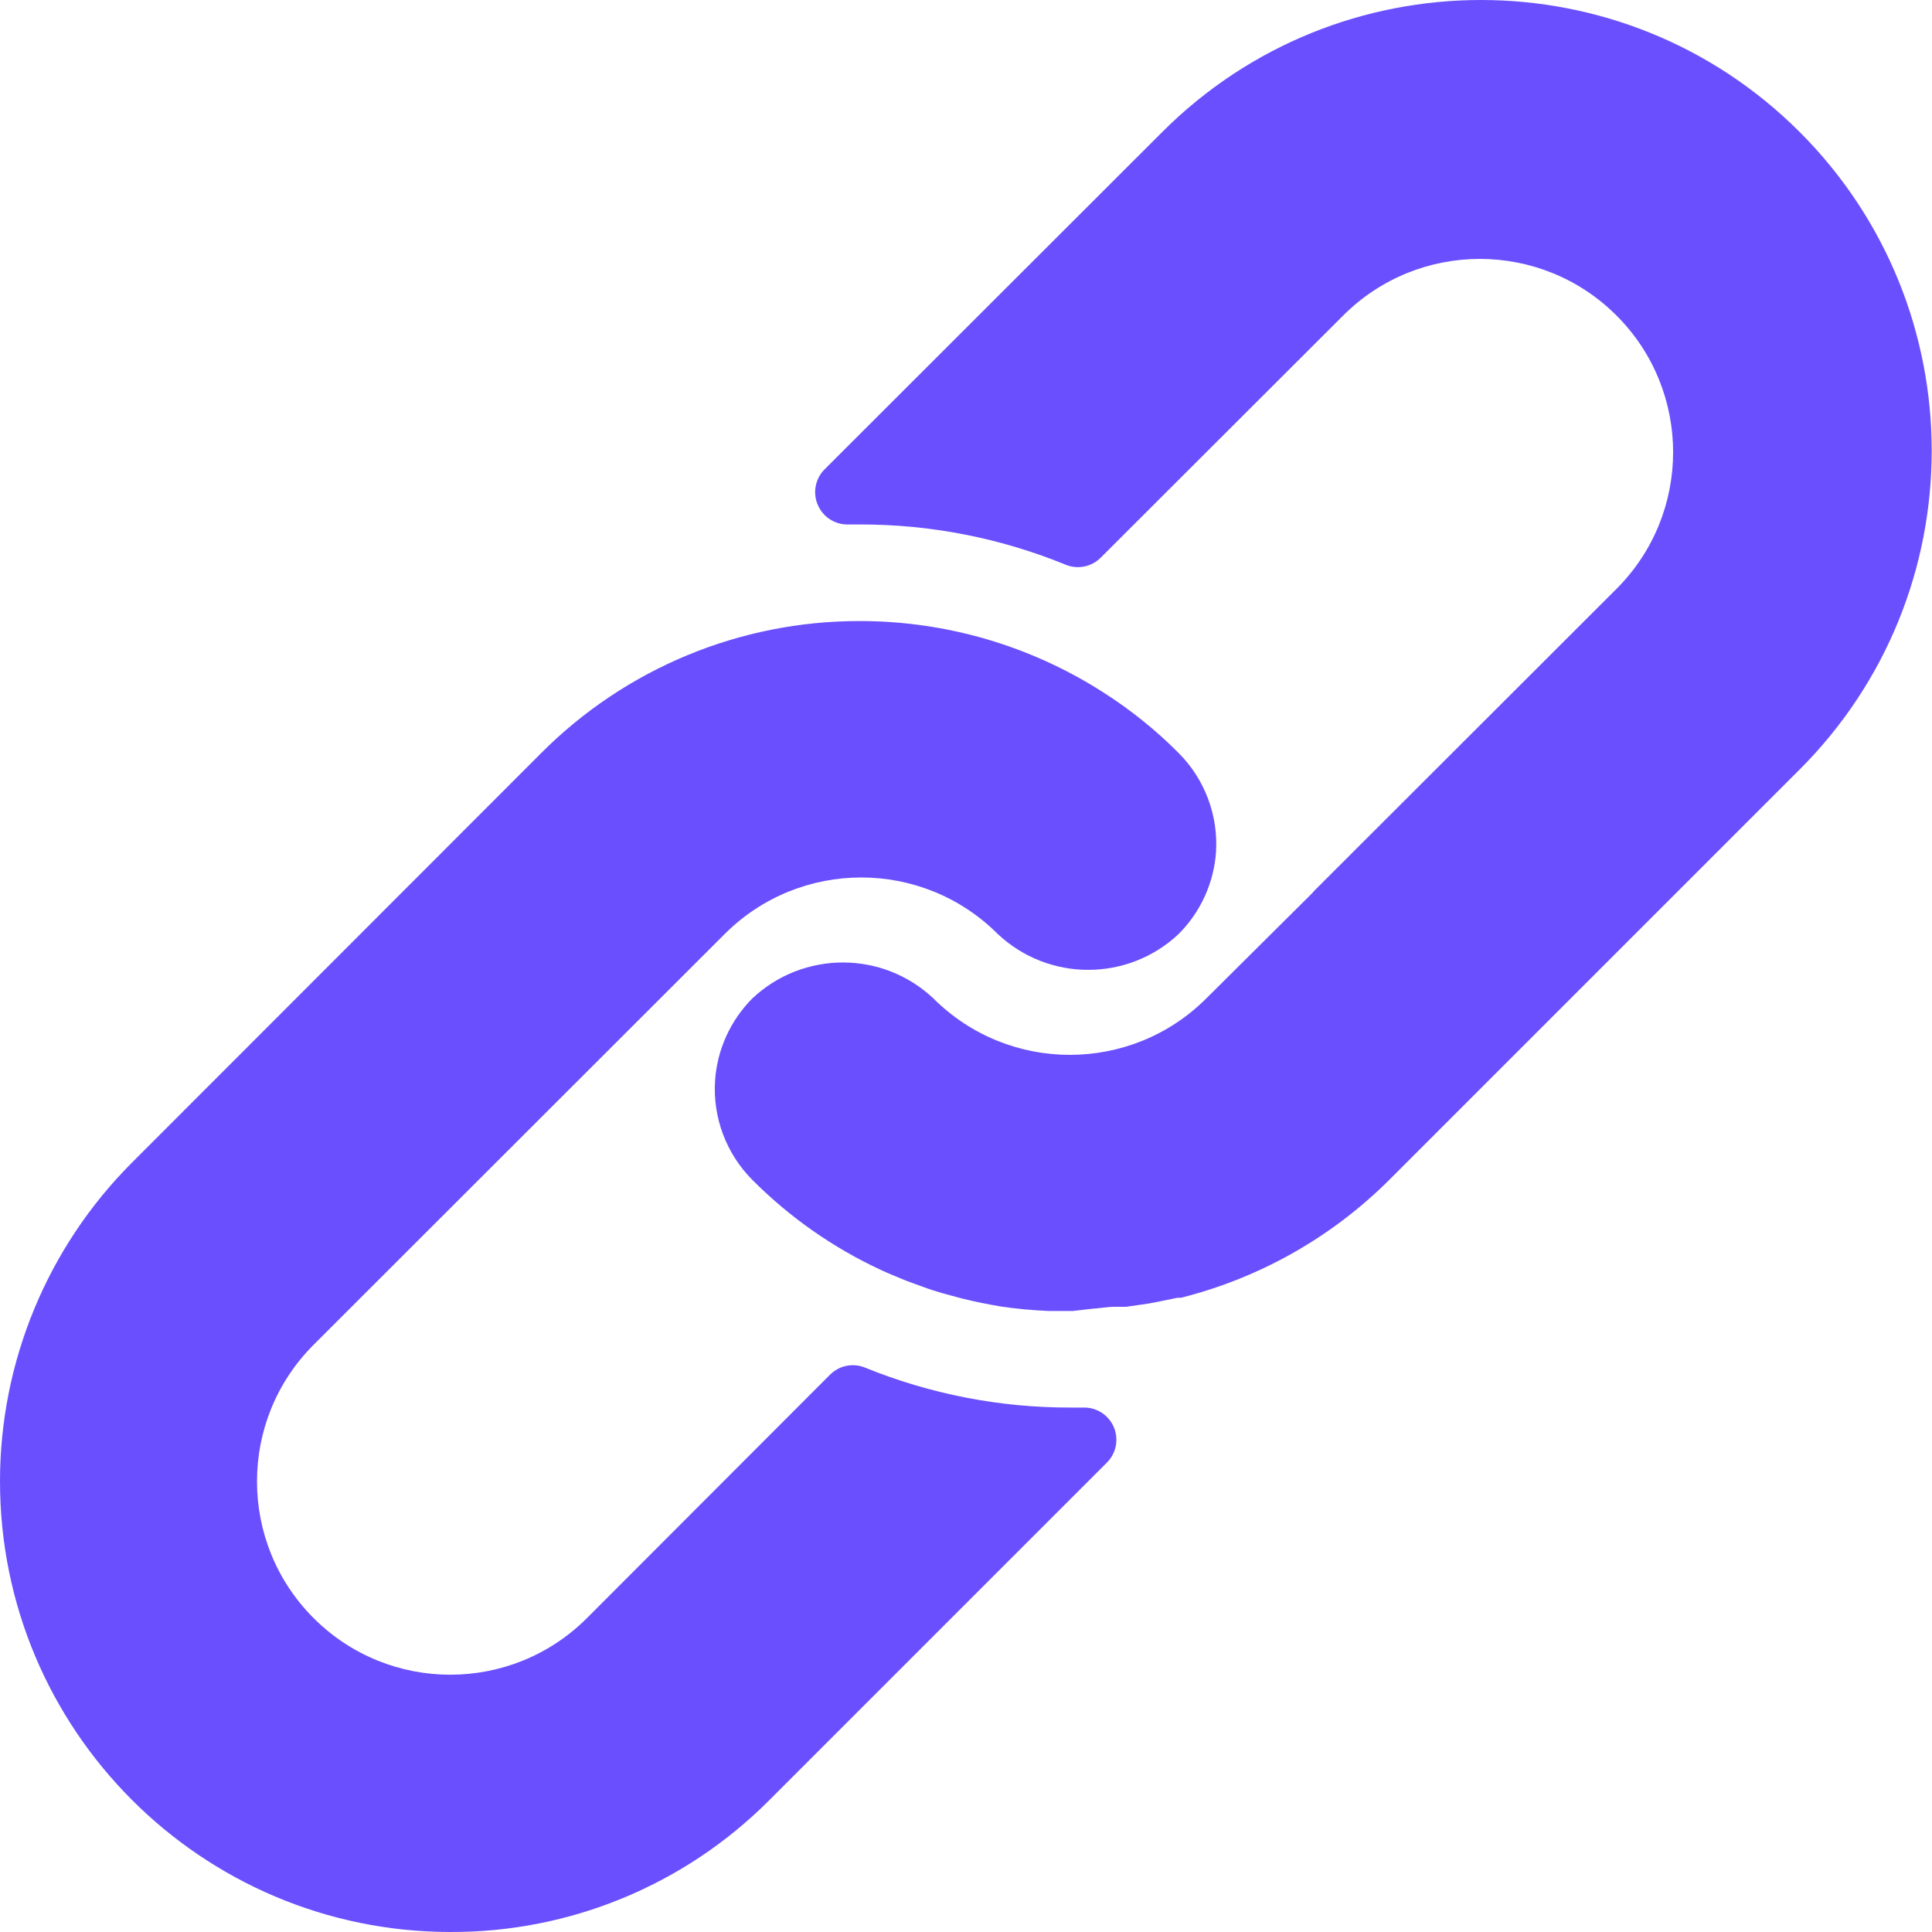
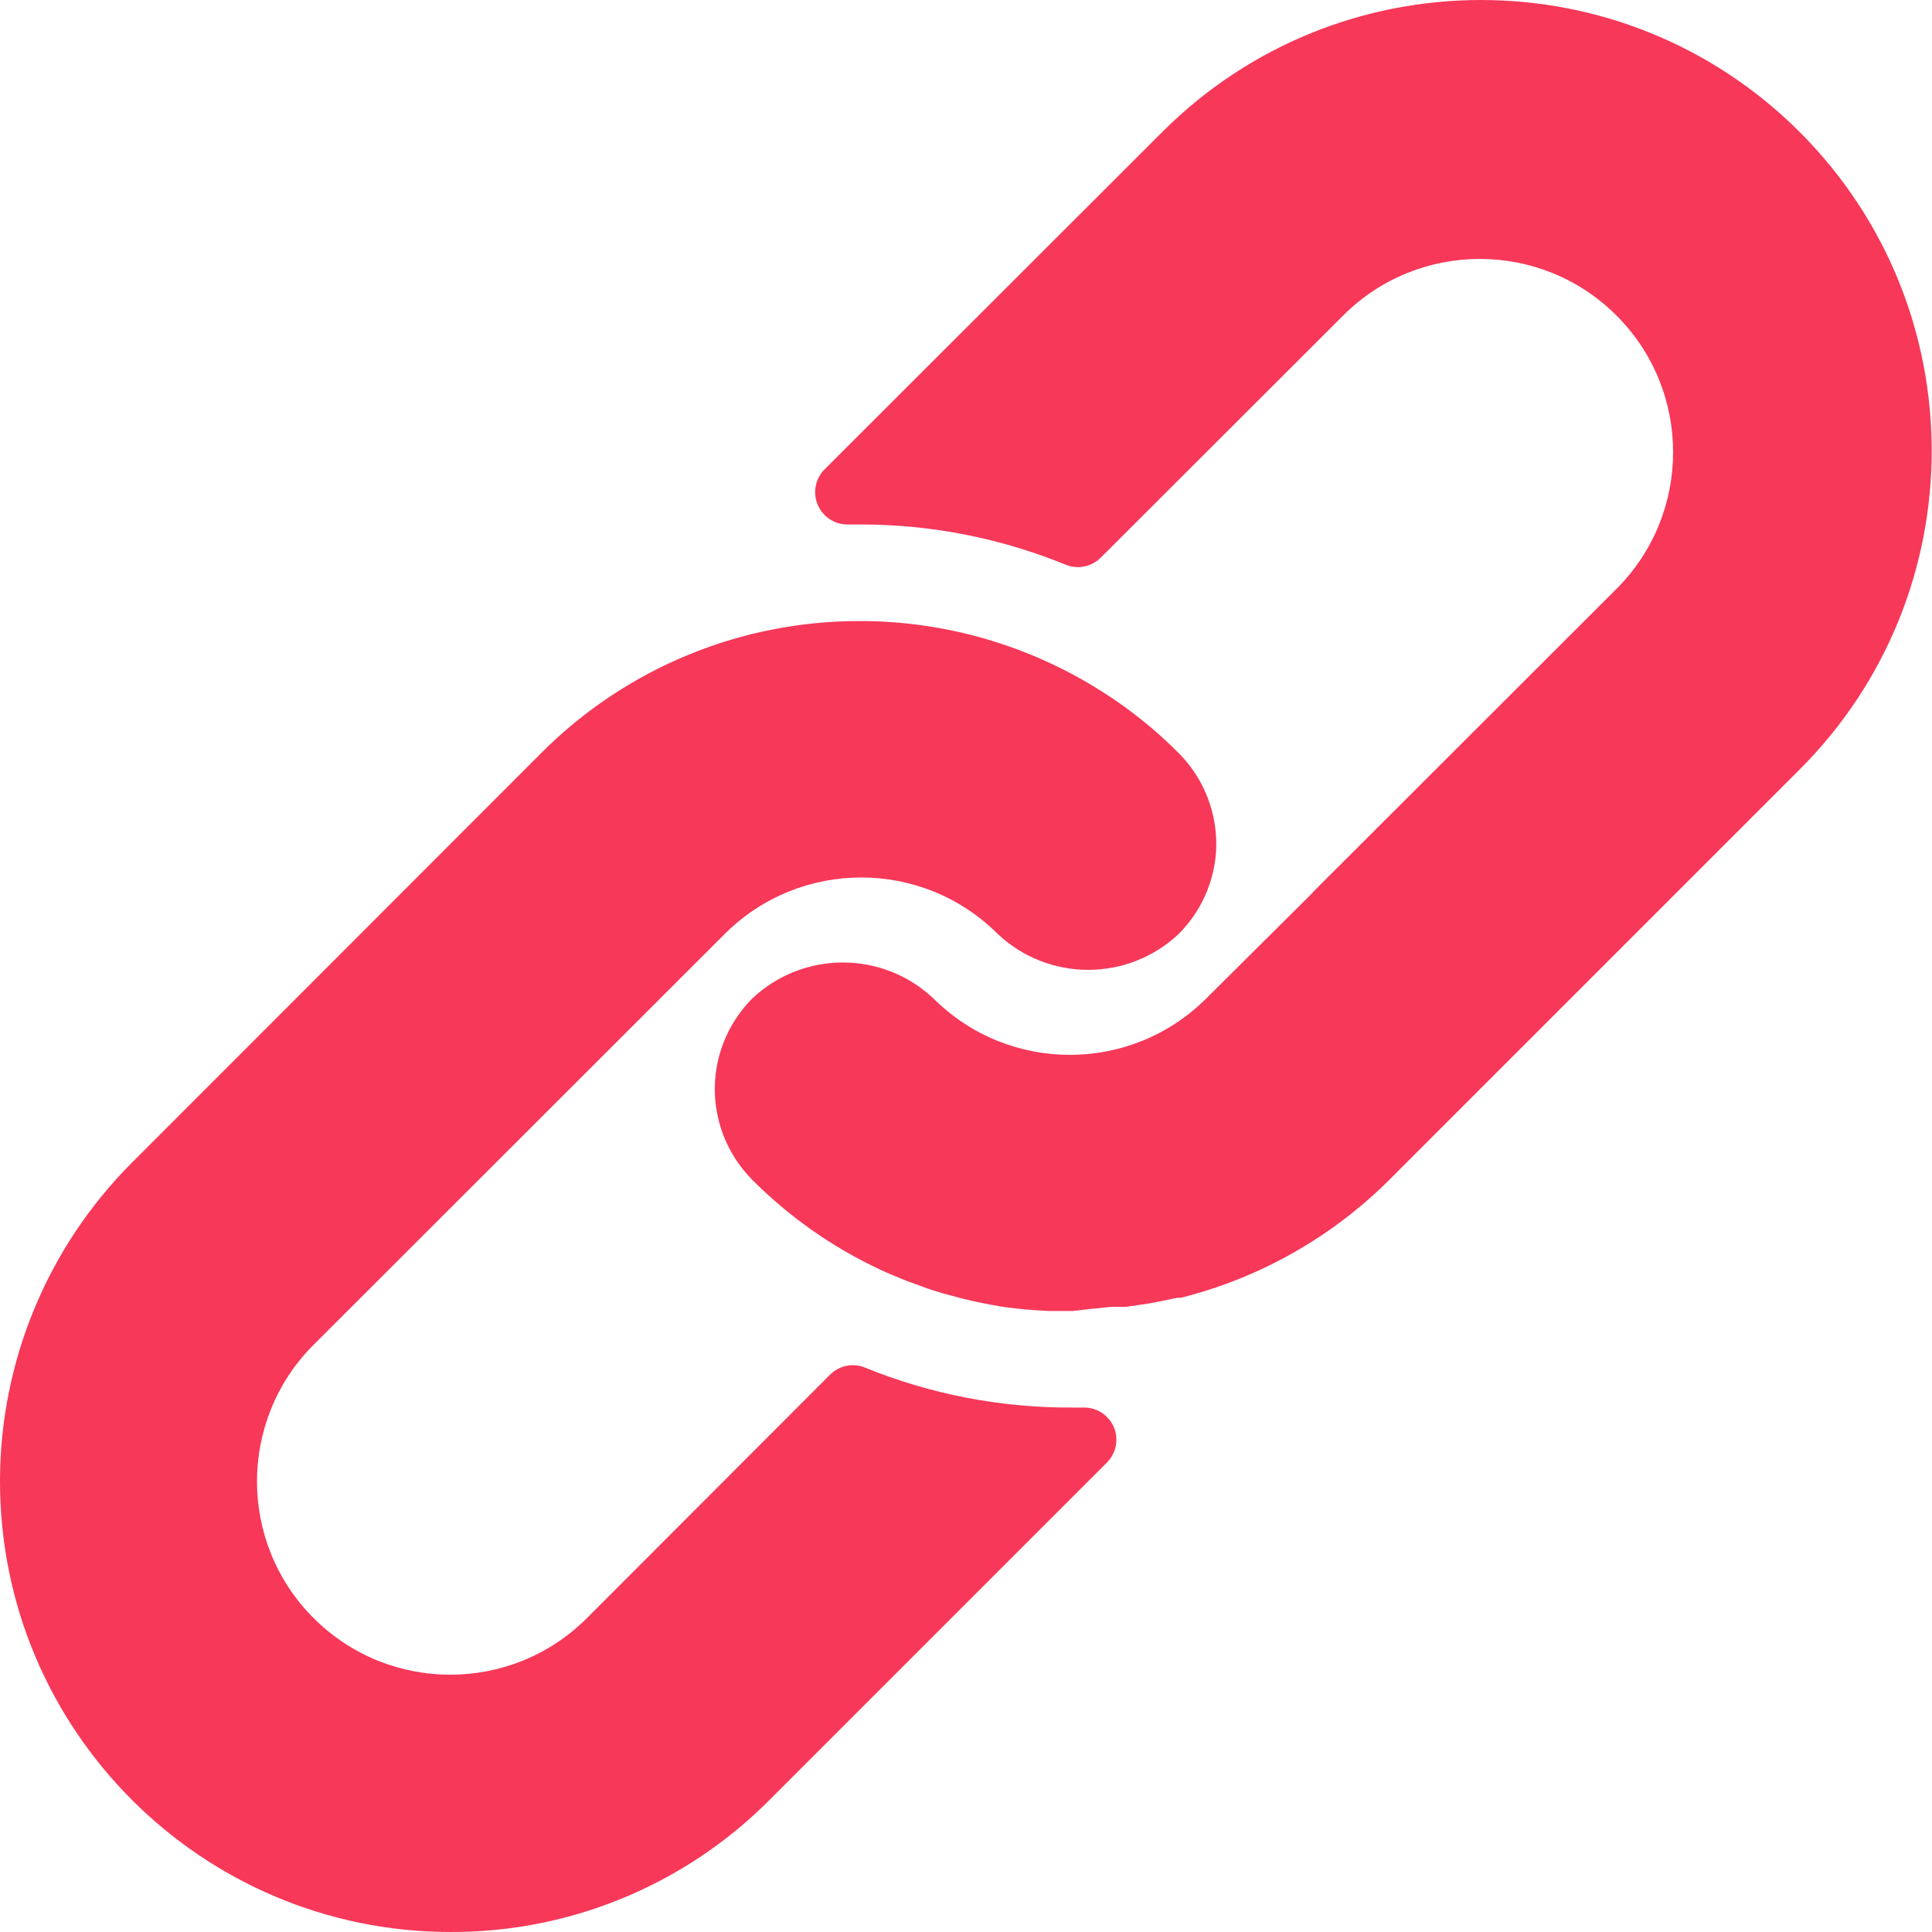
<svg width="512" height="512" viewBox="0 0 512 512" fill="none">
-   <path d="M312.358 199.565C306.293 193.464 299.568 188.056 292.309 183.44C273.08 171.127 250.726 164.584 227.893 164.584C196.202 164.525 165.798 177.117 143.428 199.565L34.904 308.174C12.572 330.549 0.02 360.865 2.47298e-05 392.477C-0.042 458.445 53.4 511.957 119.369 511.999C151.011 512.109 181.386 499.577 203.748 477.189L293.332 387.605C294.96 385.991 295.869 383.79 295.856 381.498C295.829 376.786 291.987 372.989 287.274 373.016H283.862C265.145 373.082 246.596 369.487 229.259 362.437C226.064 361.122 222.393 361.864 219.96 364.313L155.544 428.814C135.542 448.816 103.111 448.816 83.109 428.814C63.107 408.811 63.107 376.381 83.109 356.379L192.061 247.513C212.047 227.552 244.424 227.552 264.411 247.513C277.88 260.19 298.89 260.19 312.359 247.513C318.154 241.713 321.667 234.021 322.256 225.842C322.879 216.069 319.275 206.498 312.358 199.565Z" fill="#6A4FFE" />
-   <path d="M476.936 34.986C430.288 -11.662 354.655 -11.662 308.007 34.986L218.508 124.399C216.05 126.869 215.341 130.583 216.716 133.785C218.075 136.995 221.25 139.056 224.736 138.989H227.892C246.587 138.955 265.107 142.577 282.41 149.654C285.605 150.969 289.276 150.227 291.71 147.777L355.954 83.618C375.957 63.615 408.387 63.615 428.389 83.618C448.392 103.62 448.392 136.05 428.389 156.053L348.361 235.995L347.678 236.763L319.694 264.577C299.707 284.539 267.33 284.539 247.344 264.577C233.874 251.9 212.864 251.9 199.395 264.577C193.563 270.421 190.047 278.181 189.498 286.418C188.874 296.192 192.479 305.763 199.395 312.697C209.271 322.614 220.824 330.701 233.522 336.585C235.314 337.438 237.106 338.121 238.897 338.889C240.689 339.657 242.566 340.254 244.357 340.936C246.149 341.619 248.026 342.216 249.817 342.728L254.851 344.093C258.264 344.946 261.677 345.629 265.175 346.226C269.388 346.851 273.631 347.25 277.887 347.42H283.859H284.371L289.49 346.823C291.367 346.738 293.329 346.312 295.548 346.312H298.449L304.335 345.459L307.066 344.947L312.014 343.923H312.953C333.91 338.659 353.047 327.808 368.324 312.526L476.933 203.916C523.585 157.267 523.585 81.635 476.936 34.986Z" fill="#6A4FFE" />
+   <path d="M312.358 199.565C306.293 193.464 299.568 188.056 292.309 183.44C273.08 171.127 250.726 164.584 227.893 164.584C196.202 164.525 165.798 177.117 143.428 199.565L34.904 308.174C12.572 330.549 0.02 360.865 2.47298e-05 392.477C-0.042 458.445 53.4 511.957 119.369 511.999C151.011 512.109 181.386 499.577 203.748 477.189L293.332 387.605C294.96 385.991 295.869 383.79 295.856 381.498C295.829 376.786 291.987 372.989 287.274 373.016H283.862C265.145 373.082 246.596 369.487 229.259 362.437C226.064 361.122 222.393 361.864 219.96 364.313L155.544 428.814C135.542 448.816 103.111 448.816 83.109 428.814C63.107 408.811 63.107 376.381 83.109 356.379L192.061 247.513C212.047 227.552 244.424 227.552 264.411 247.513C277.88 260.19 298.89 260.19 312.359 247.513C318.154 241.713 321.667 234.021 322.256 225.842C322.879 216.069 319.275 206.498 312.358 199.565Z" fill="#F73859" />
+   <path d="M476.936 34.986C430.288 -11.662 354.655 -11.662 308.007 34.986L218.508 124.399C216.05 126.869 215.341 130.583 216.716 133.785C218.075 136.995 221.25 139.056 224.736 138.989H227.892C246.587 138.955 265.107 142.577 282.41 149.654C285.605 150.969 289.276 150.227 291.71 147.777L355.954 83.618C375.957 63.615 408.387 63.615 428.389 83.618C448.392 103.62 448.392 136.05 428.389 156.053L348.361 235.995L347.678 236.763L319.694 264.577C299.707 284.539 267.33 284.539 247.344 264.577C233.874 251.9 212.864 251.9 199.395 264.577C193.563 270.421 190.047 278.181 189.498 286.418C188.874 296.192 192.479 305.763 199.395 312.697C209.271 322.614 220.824 330.701 233.522 336.585C235.314 337.438 237.106 338.121 238.897 338.889C240.689 339.657 242.566 340.254 244.357 340.936C246.149 341.619 248.026 342.216 249.817 342.728L254.851 344.093C258.264 344.946 261.677 345.629 265.175 346.226C269.388 346.851 273.631 347.25 277.887 347.42H283.859H284.371L289.49 346.823C291.367 346.738 293.329 346.312 295.548 346.312H298.449L304.335 345.459L307.066 344.947L312.014 343.923H312.953C333.91 338.659 353.047 327.808 368.324 312.526L476.933 203.916C523.585 157.267 523.585 81.635 476.936 34.986Z" fill="#F73859" />
</svg>
